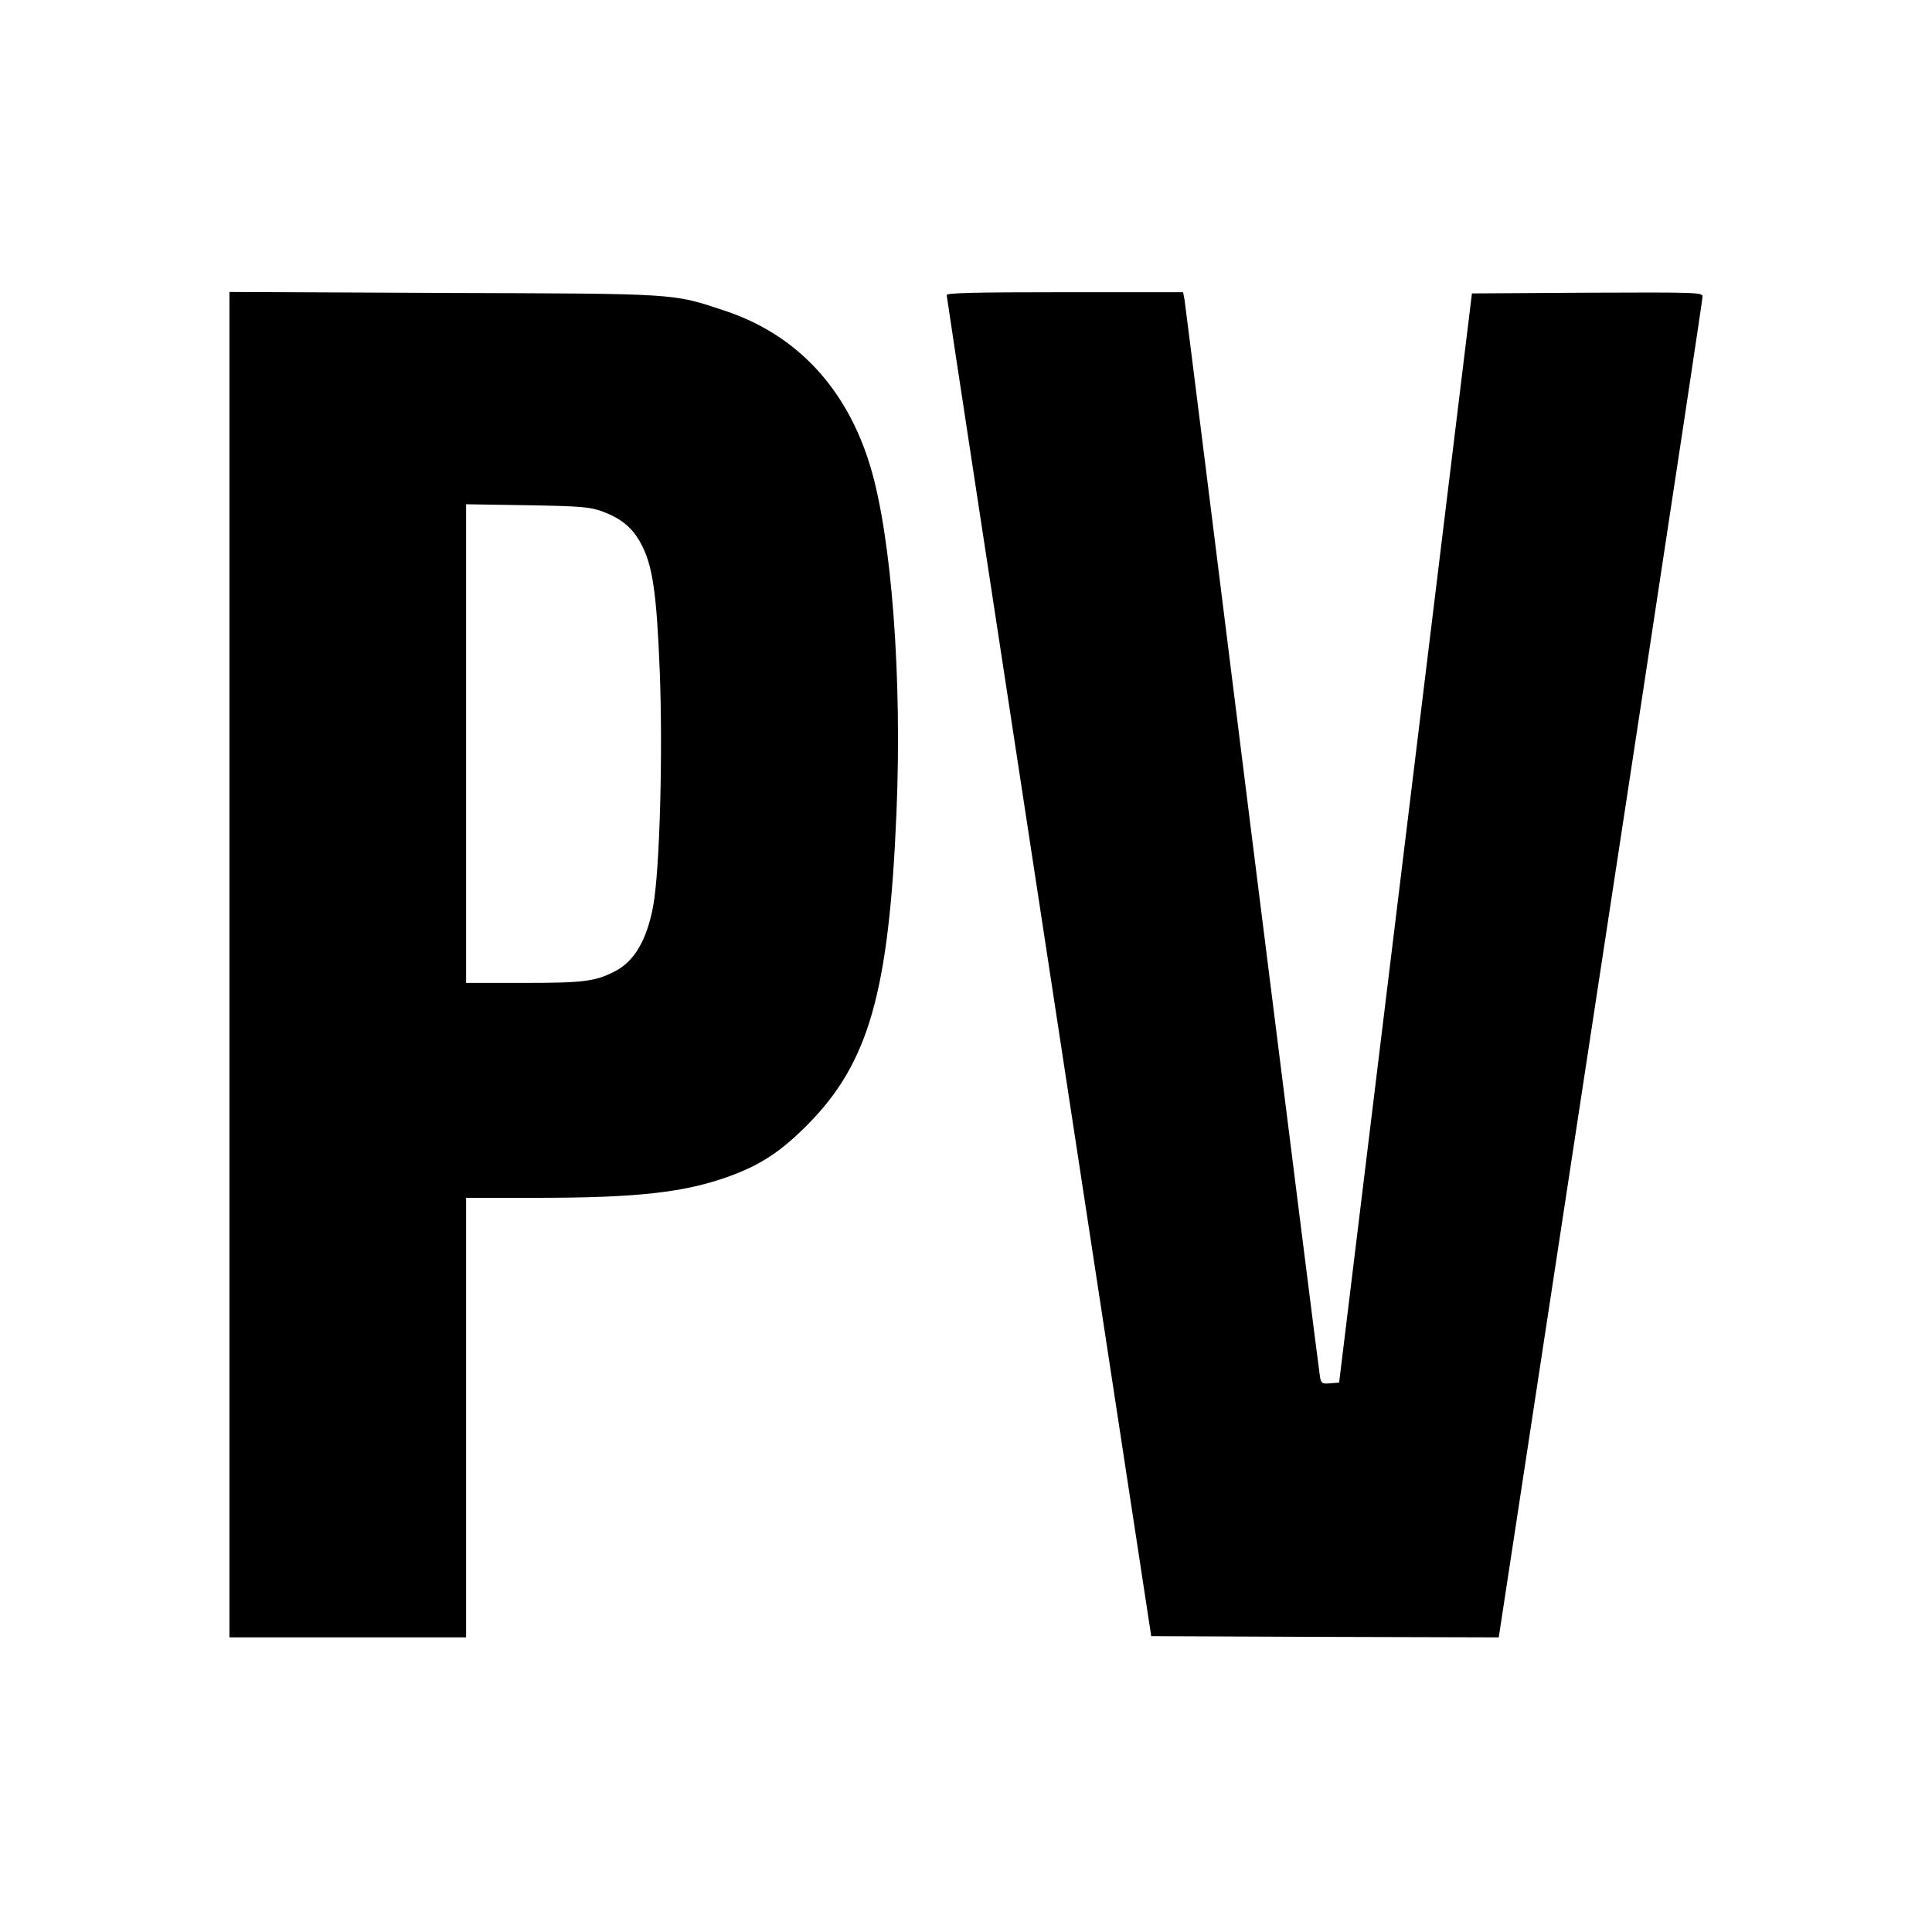
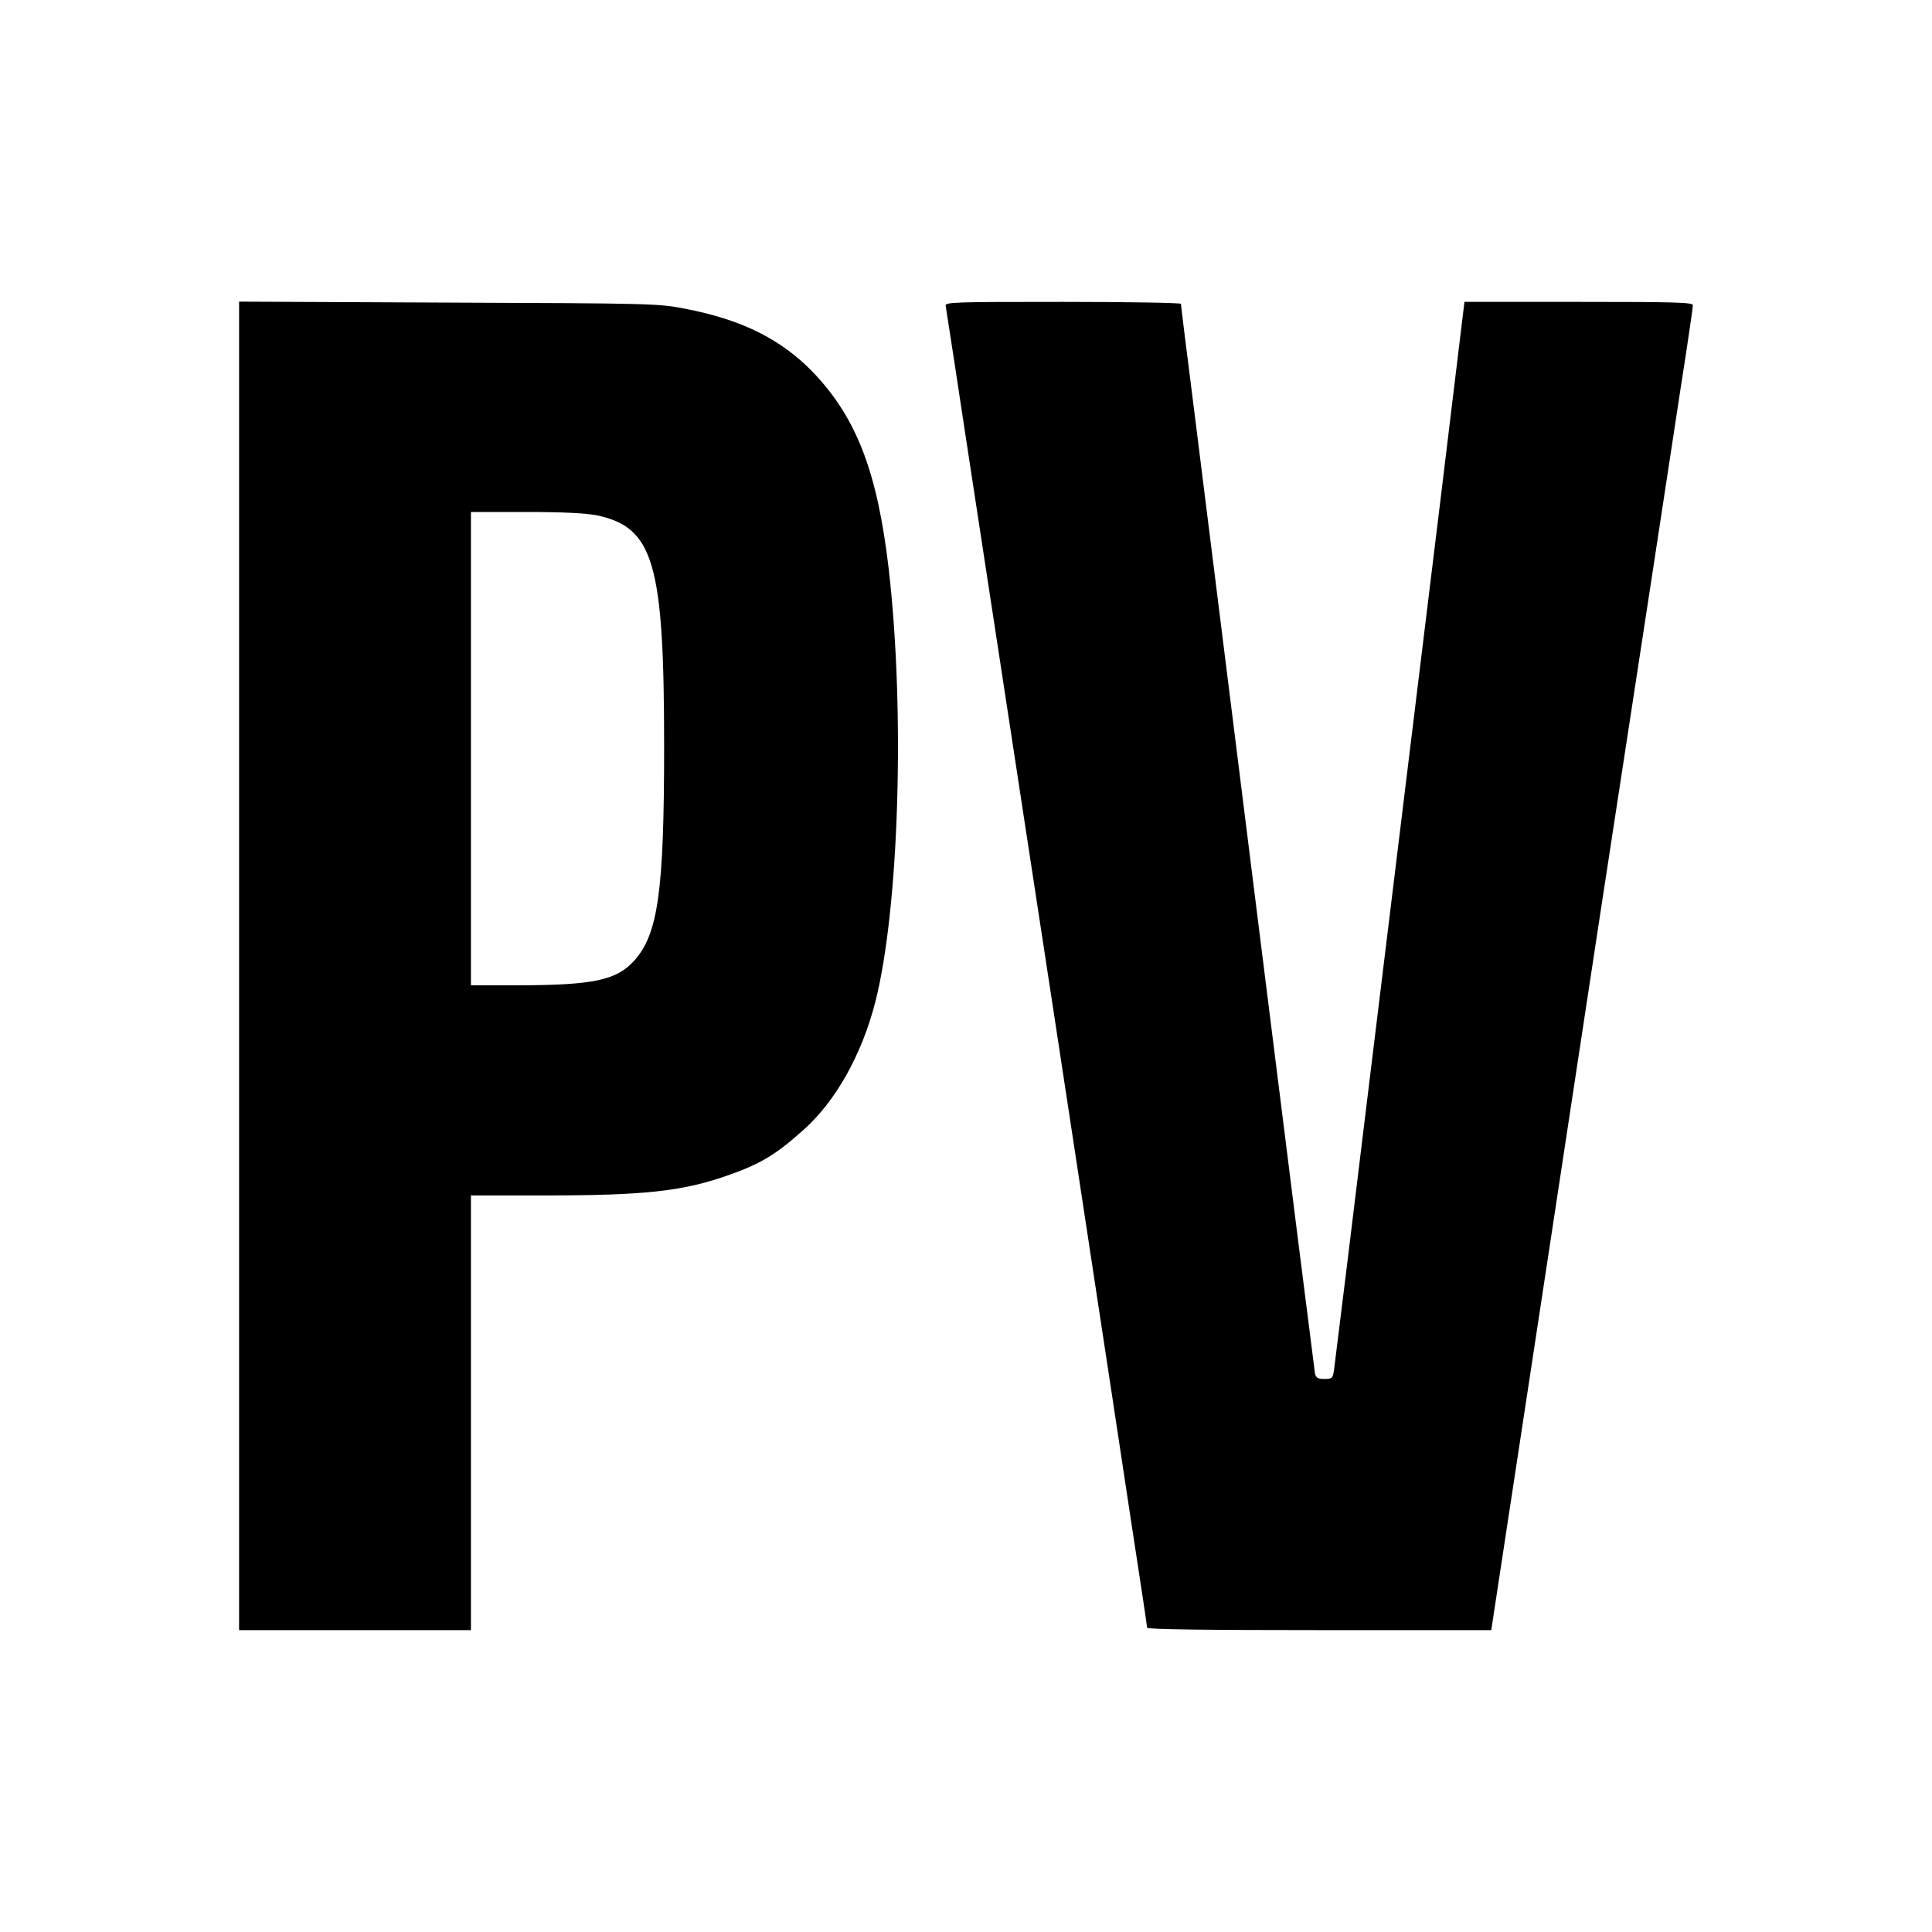
<svg xmlns="http://www.w3.org/2000/svg" version="1.0" width="800pt" height="800pt" viewBox="0 0 800 800" preserveAspectRatio="xMidYMid meet">
  <g transform="translate(0,800) scale(0.1,-0.1)" fill="#000000" stroke="none">
-     <path d="M950 4005 l0 -2785 490 0 490 0 0 910 0 910 288 0 c421 0 618 22 804 90 130 48 212 102 323 214 252 255 336 547 367 1289 24 559 -20 1143 -108 1435 -97 324 -306 547 -602 645 -219 73 -187 71 -1169 74 l-883 4 0 -2786z m1545 1877 c77 -29 123 -66 158 -131 49 -89 66 -203 79 -533 13 -338 0 -817 -27 -968 -26 -141 -78 -231 -159 -272 -81 -42 -129 -48 -378 -48 l-238 0 0 991 0 991 253 -4 c227 -4 258 -7 312 -26z" />
-     <path d="M3920 6778 c0 -7 191 -1259 424 -2783 l423 -2770 719 -3 720 -2 178 1167 c98 643 288 1888 422 2767 134 880 244 1608 244 1618 0 17 -21 18 -477 16 l-478 -3 -275 -2255 -275 -2255 -37 -3 c-33 -3 -37 0 -42 25 -3 15 -129 1018 -281 2228 -151 1210 -277 2215 -280 2233 l-6 32 -489 0 c-386 0 -490 -3 -490 -12z" />
+     <path d="M990 4000 l0 -2750 480 0 480 0 0 900 0 900 310 0 c404 0 563 17 745 80 142 49 206 87 325 194 132 119 239 310 295 529 98 387 123 1203 55 1791 -47 401 -132 622 -309 810 -134 140 -296 222 -536 268 -106 21 -142 22 -977 25 l-868 4 0 -2751z m1482 1866 c235 -50 278 -198 278 -956 0 -602 -25 -778 -124 -888 -73 -81 -169 -101 -478 -102 l-198 0 0 980 0 980 228 0 c157 0 248 -5 294 -14z" />
+     <path d="M3916 6733 c2 -10 51 -331 109 -713 59 -382 153 -1003 211 -1380 58 -377 168 -1099 245 -1605 77 -506 169 -1110 204 -1343 36 -232 65 -427 65 -432 0 -7 254 -10 713 -10 l712 0 174 1143 c95 628 225 1477 287 1887 184 1201 272 1774 324 2118 28 178 50 330 50 338 0 12 -69 14 -473 14 l-473 0 -102 -842 c-57 -464 -177 -1450 -268 -2193 -90 -742 -167 -1367 -170 -1387 -5 -35 -8 -38 -40 -38 -27 0 -35 5 -39 23 -2 12 -106 834 -230 1827 -124 993 -248 1982 -275 2199 -28 217 -50 398 -50 403 0 4 -220 8 -489 8 -461 0 -489 -1 -485 -17z" />
  </g>
</svg>
